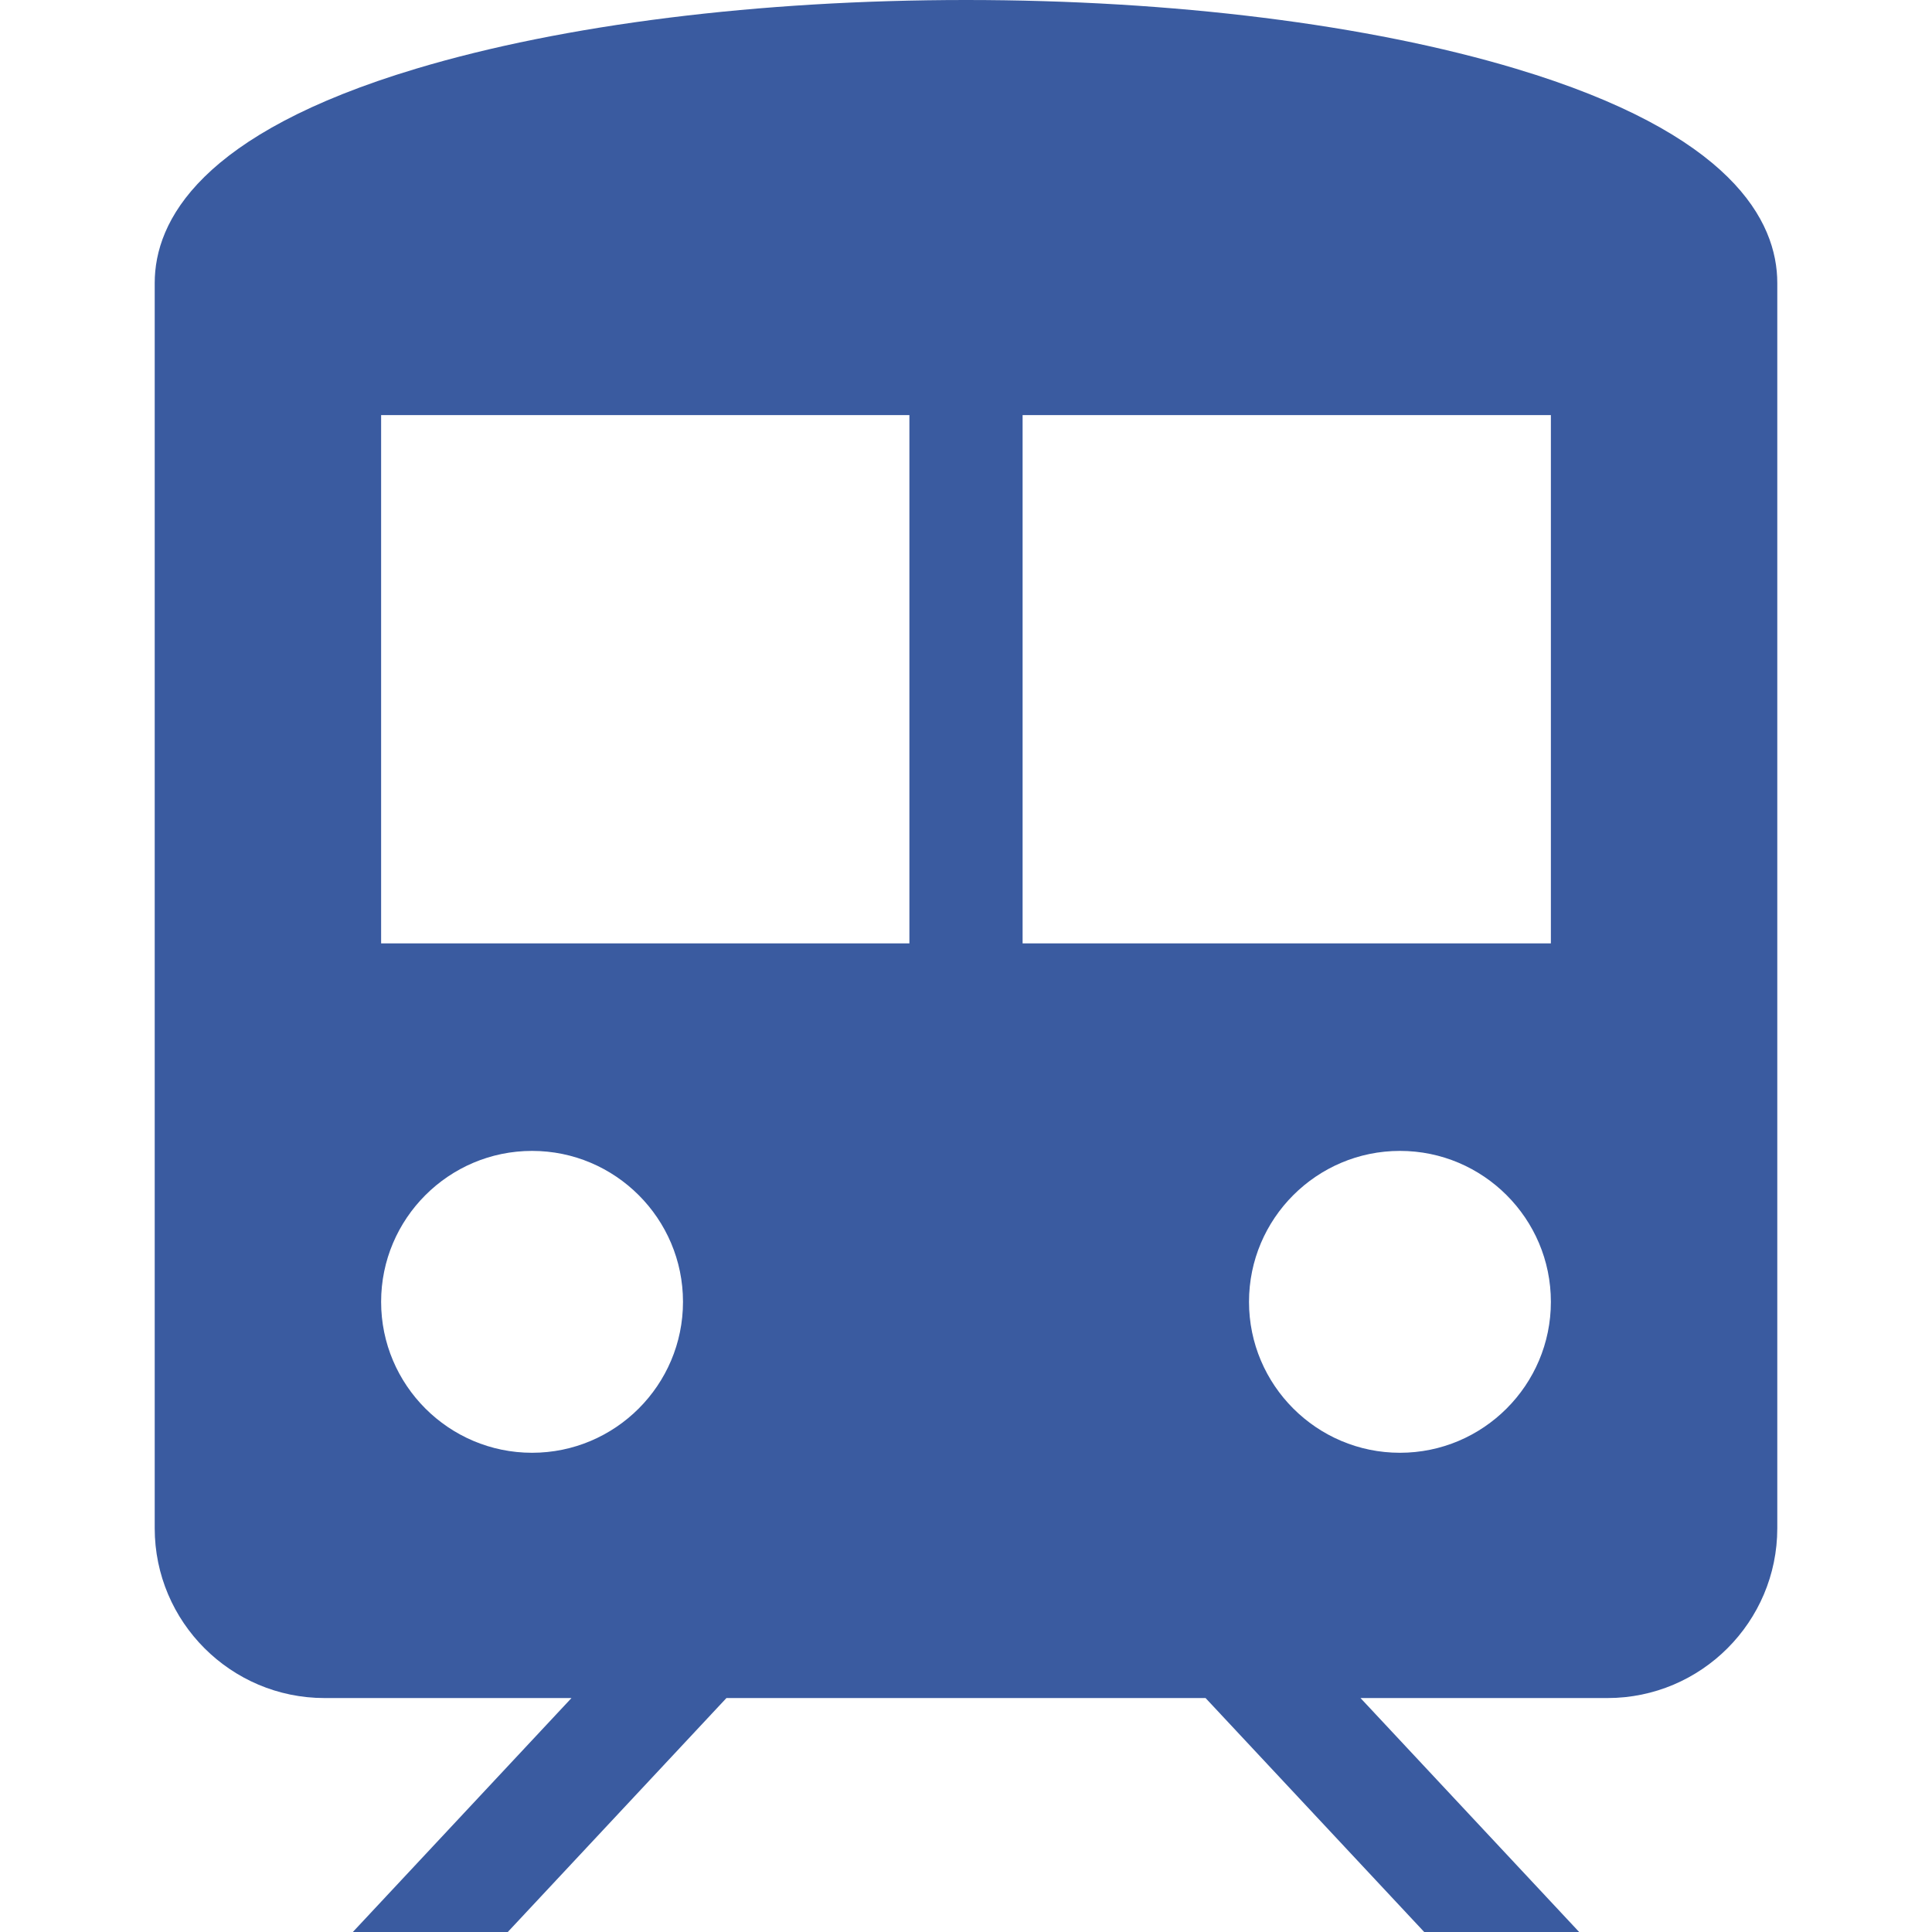
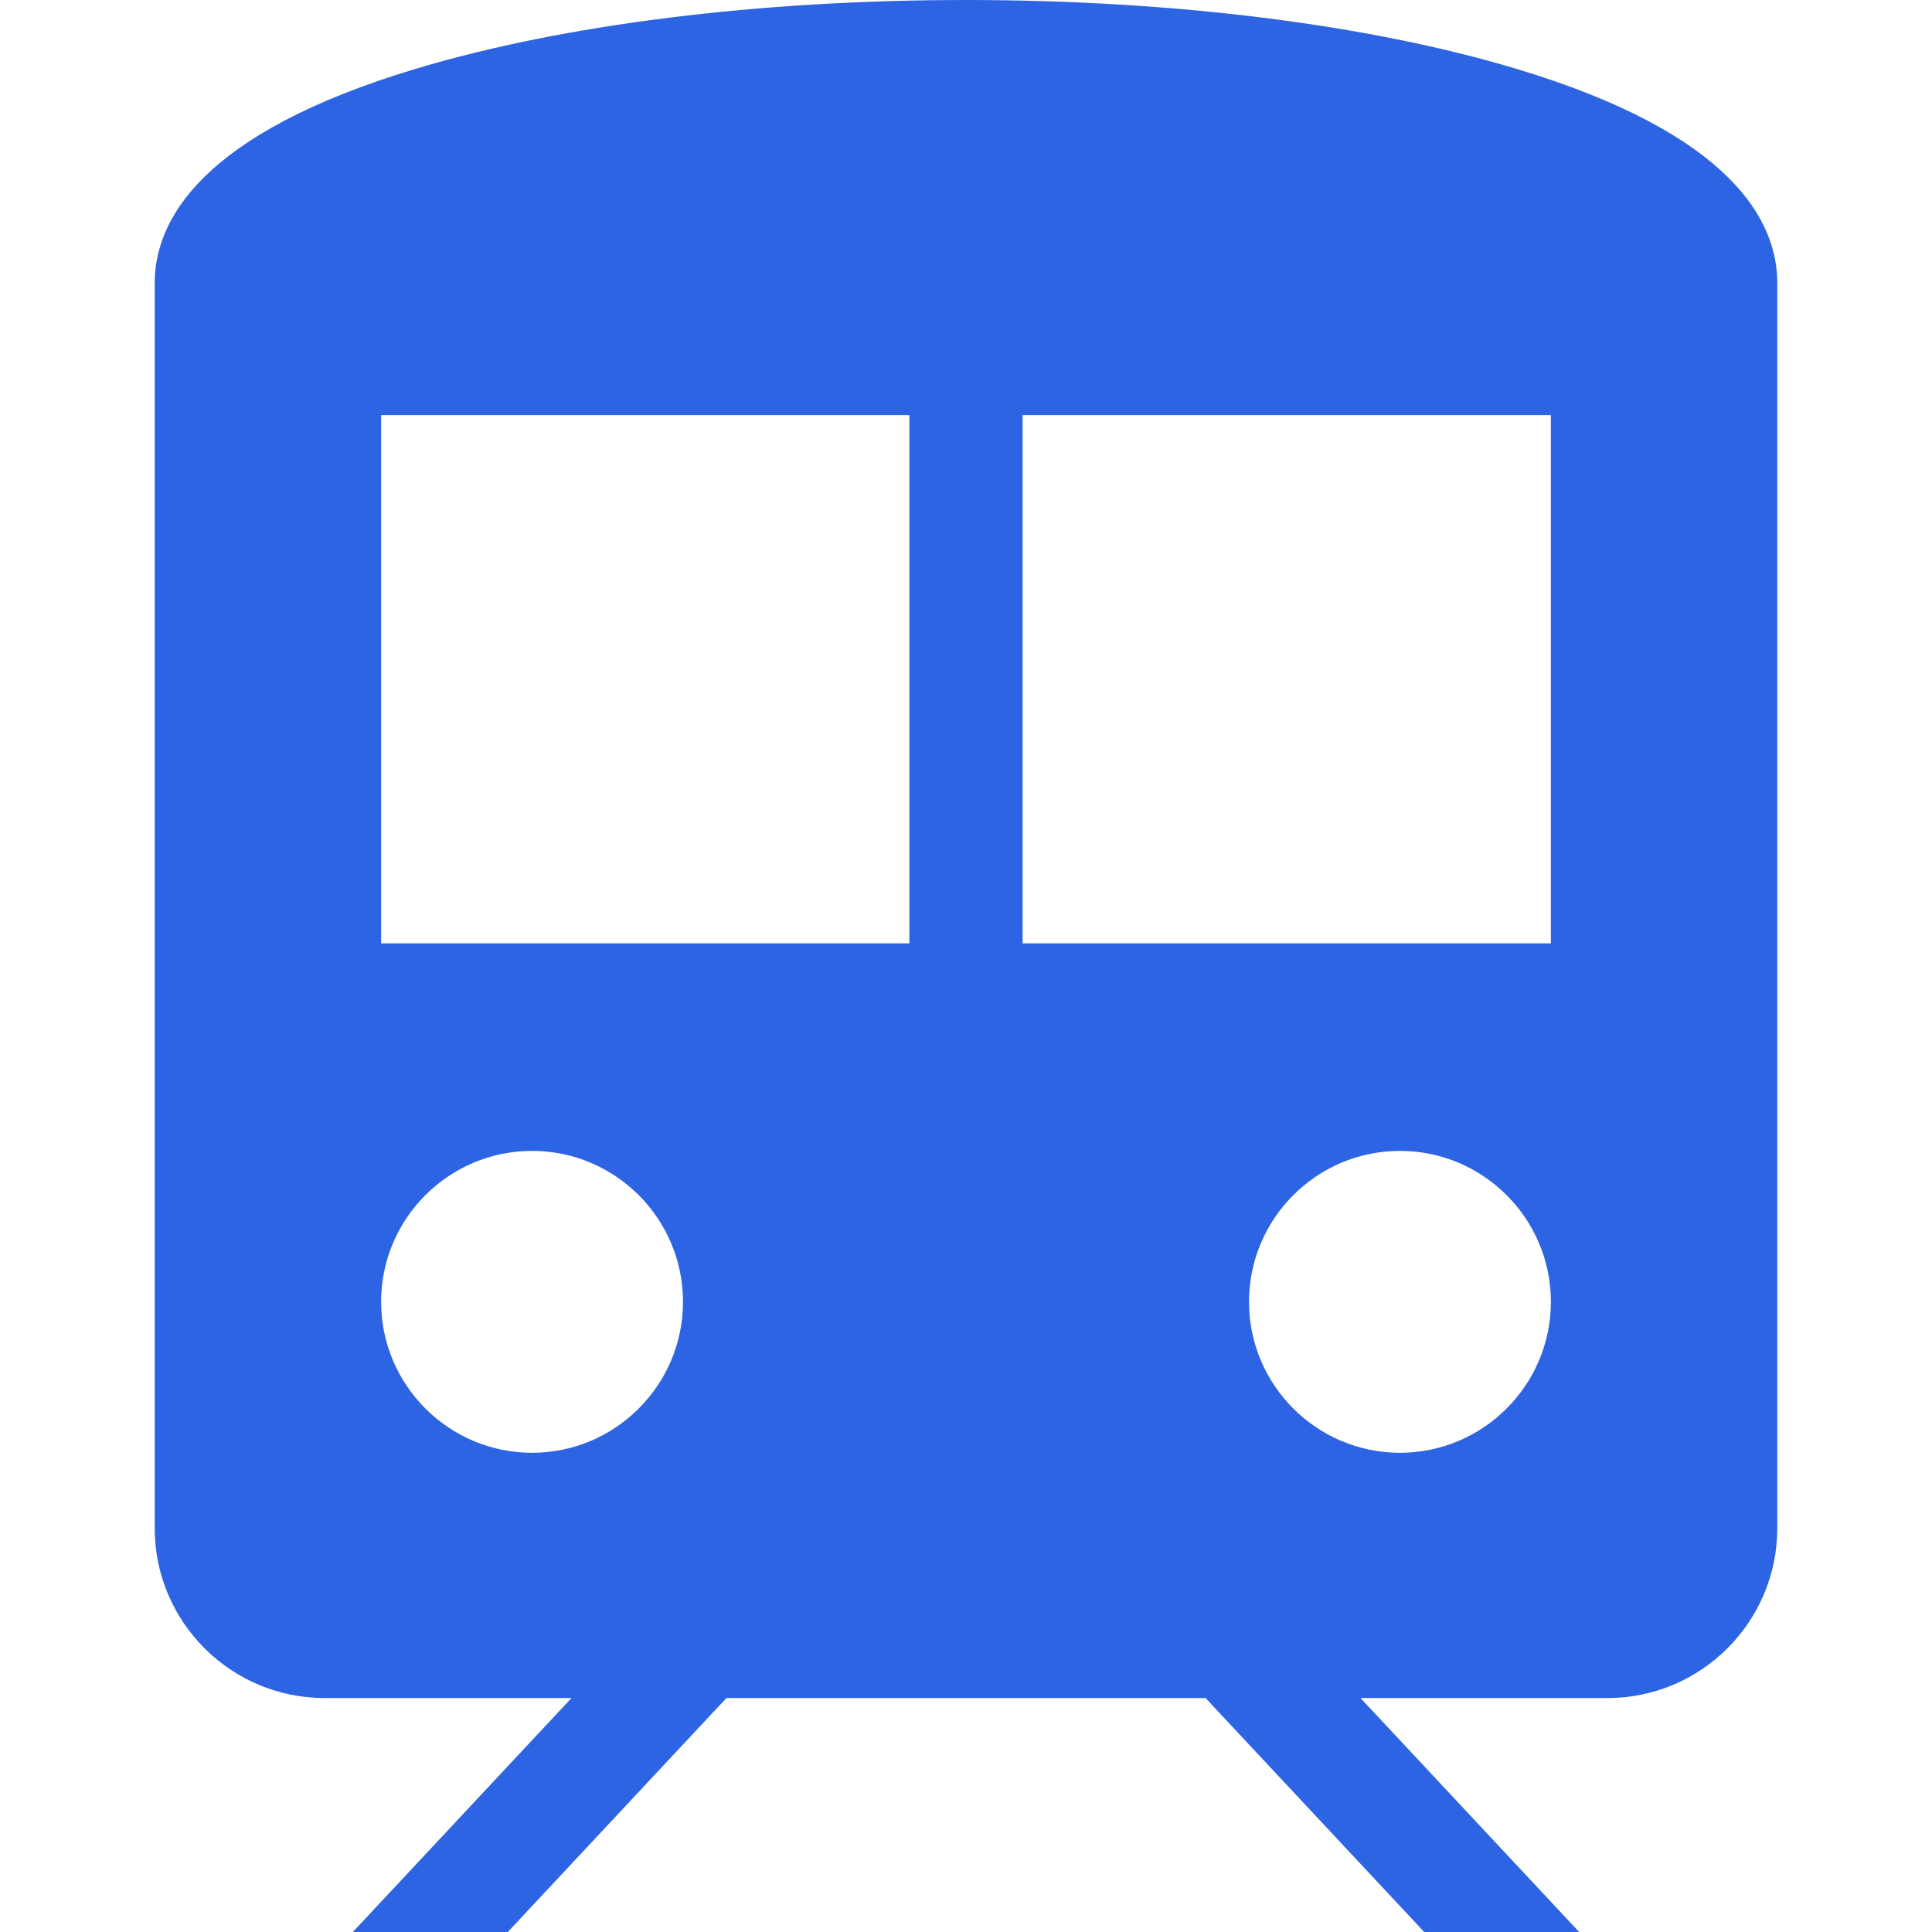
<svg xmlns="http://www.w3.org/2000/svg" version="1.1" width="512" height="512" x="0" y="0" viewBox="0 0 512 512" style="enable-background:new 0 0 512 512" xml:space="preserve" class="">
  <g>
    <g>
      <g>
-         <path d="M401.731,18.206C362.597,6.466,310.842,0,256,0c-54.842,0-106.597,6.466-145.731,18.206C53.018,35.381,41,58.571,41,75    v330c0,24.813,20.187,45,45,45h65.45l-57.944,62h41.062l57.944-62h126.975l57.944,62h41.062l-57.944-62H426    c24.813,0,45-20.187,45-45V75C471,58.571,458.982,35.381,401.731,18.206z M141,385c-22.056,0-40-17.944-40-40    c0-22.056,17.944-40,40-40c22.056,0,40,17.944,40,40C181,367.056,163.056,385,141,385z M241,250H101V110h140V250z M371,385    c-22.056,0-40-17.944-40-40c0-22.056,17.944-40,40-40c22.056,0,40,17.944,40,40C411,367.056,393.056,385,371,385z M411,250H271    V110h140V250z" fill="#3a5ba0" data-original="#000000" style="" class="" />
+         <path d="M401.731,18.206C362.597,6.466,310.842,0,256,0c-54.842,0-106.597,6.466-145.731,18.206C53.018,35.381,41,58.571,41,75    v330c0,24.813,20.187,45,45,45h65.45l-57.944,62h41.062l57.944-62h126.975l57.944,62h41.062l-57.944-62H426    c24.813,0,45-20.187,45-45V75C471,58.571,458.982,35.381,401.731,18.206z M141,385c-22.056,0-40-17.944-40-40    c0-22.056,17.944-40,40-40c22.056,0,40,17.944,40,40C181,367.056,163.056,385,141,385z M241,250H101V110h140V250z M371,385    c-22.056,0-40-17.944-40-40c0-22.056,17.944-40,40-40c22.056,0,40,17.944,40,40C411,367.056,393.056,385,371,385z M411,250H271    V110h140V250z" fill="#2d64e3" data-original="#000000" style="" class="" />
      </g>
    </g>
    <g>
</g>
    <g>
</g>
    <g>
</g>
    <g>
</g>
    <g>
</g>
    <g>
</g>
    <g>
</g>
    <g>
</g>
    <g>
</g>
    <g>
</g>
    <g>
</g>
    <g>
</g>
    <g>
</g>
    <g>
</g>
    <g>
</g>
  </g>
</svg>
